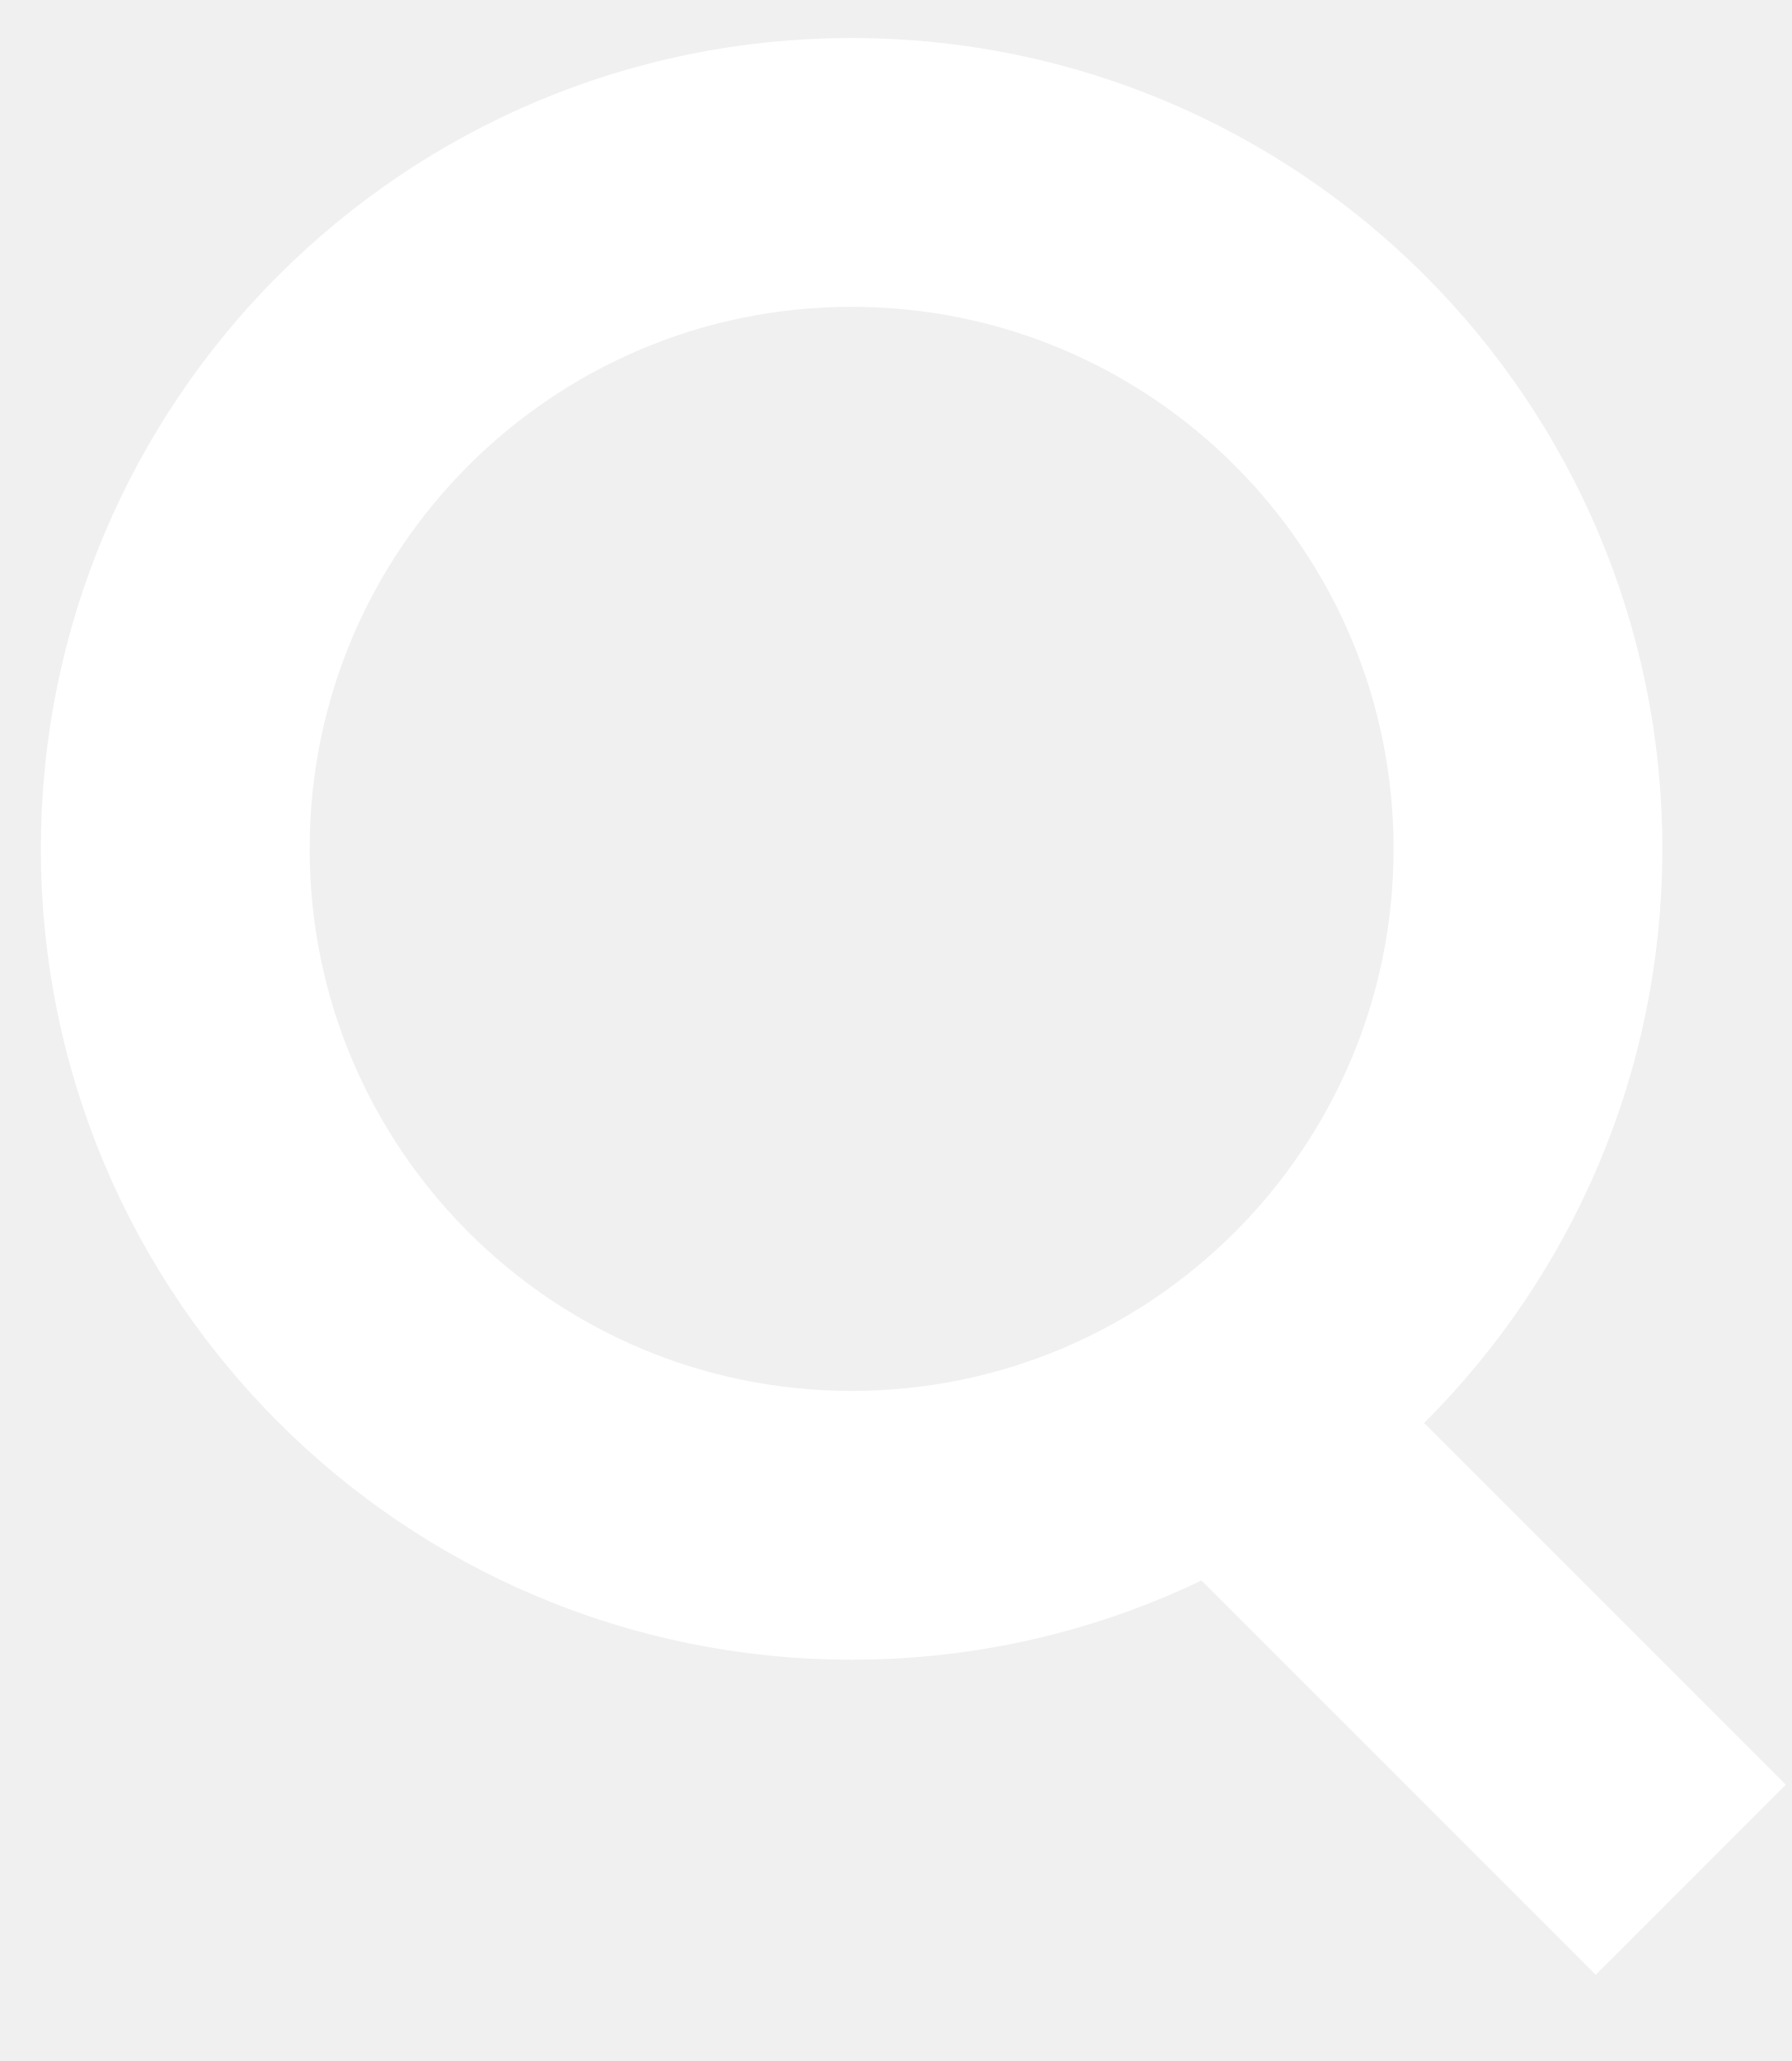
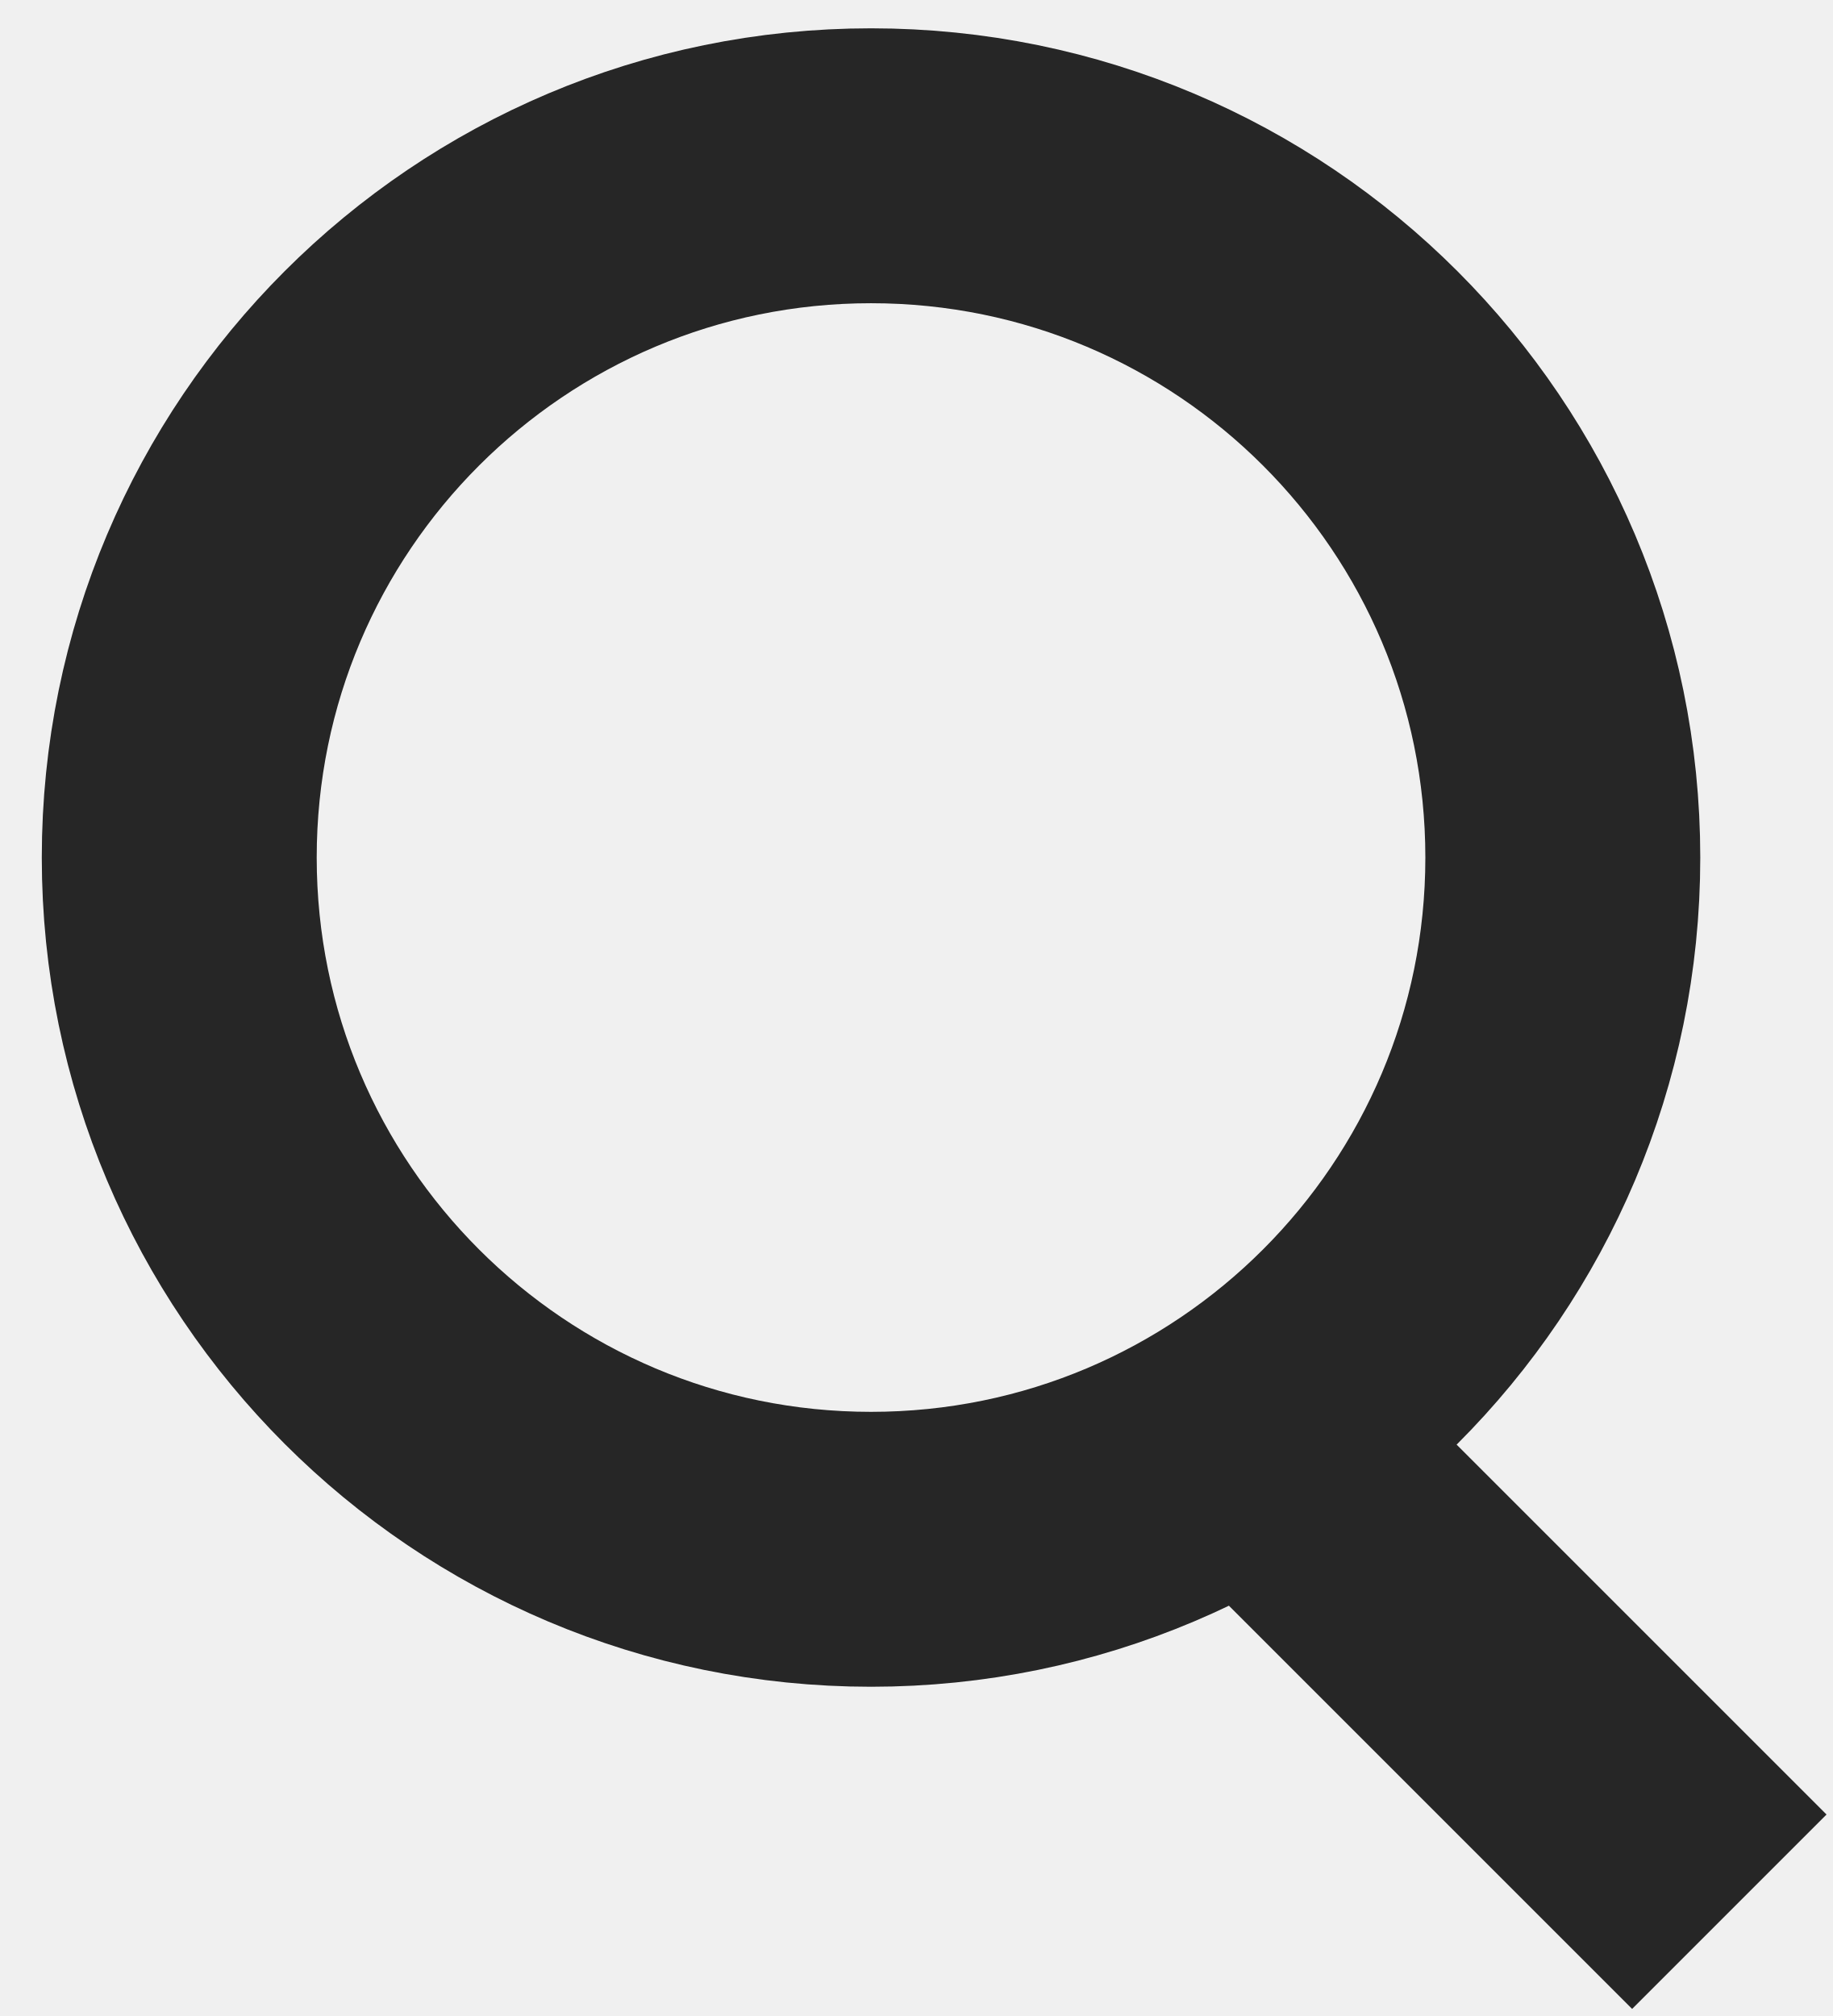
- <svg xmlns="http://www.w3.org/2000/svg" width="20" height="23" viewBox="0 0 20 23" fill="none">
-   <path d="M13.457 15.564L18.871 20.977M17.054 9.473C17.054 13.642 13.674 17.022 9.505 17.022C5.336 17.022 1.956 13.642 1.956 9.473C1.956 5.304 5.336 1.924 9.505 1.924C13.674 1.924 17.054 5.304 17.054 9.473Z" stroke="white" stroke-width="3" />
+ <svg xmlns="http://www.w3.org/2000/svg" width="20" height="22" viewBox="0 0 20 22" fill="none">
+   <path d="M13.457 15.448L18.871 20.862M17.054 9.358C17.054 13.527 13.674 16.907 9.505 16.907C5.336 16.907 1.956 13.527 1.956 9.358C1.956 5.188 5.336 1.809 9.505 1.809C13.674 1.809 17.054 5.188 17.054 9.358Z" stroke="#262626" stroke-width="3" />
</svg>
